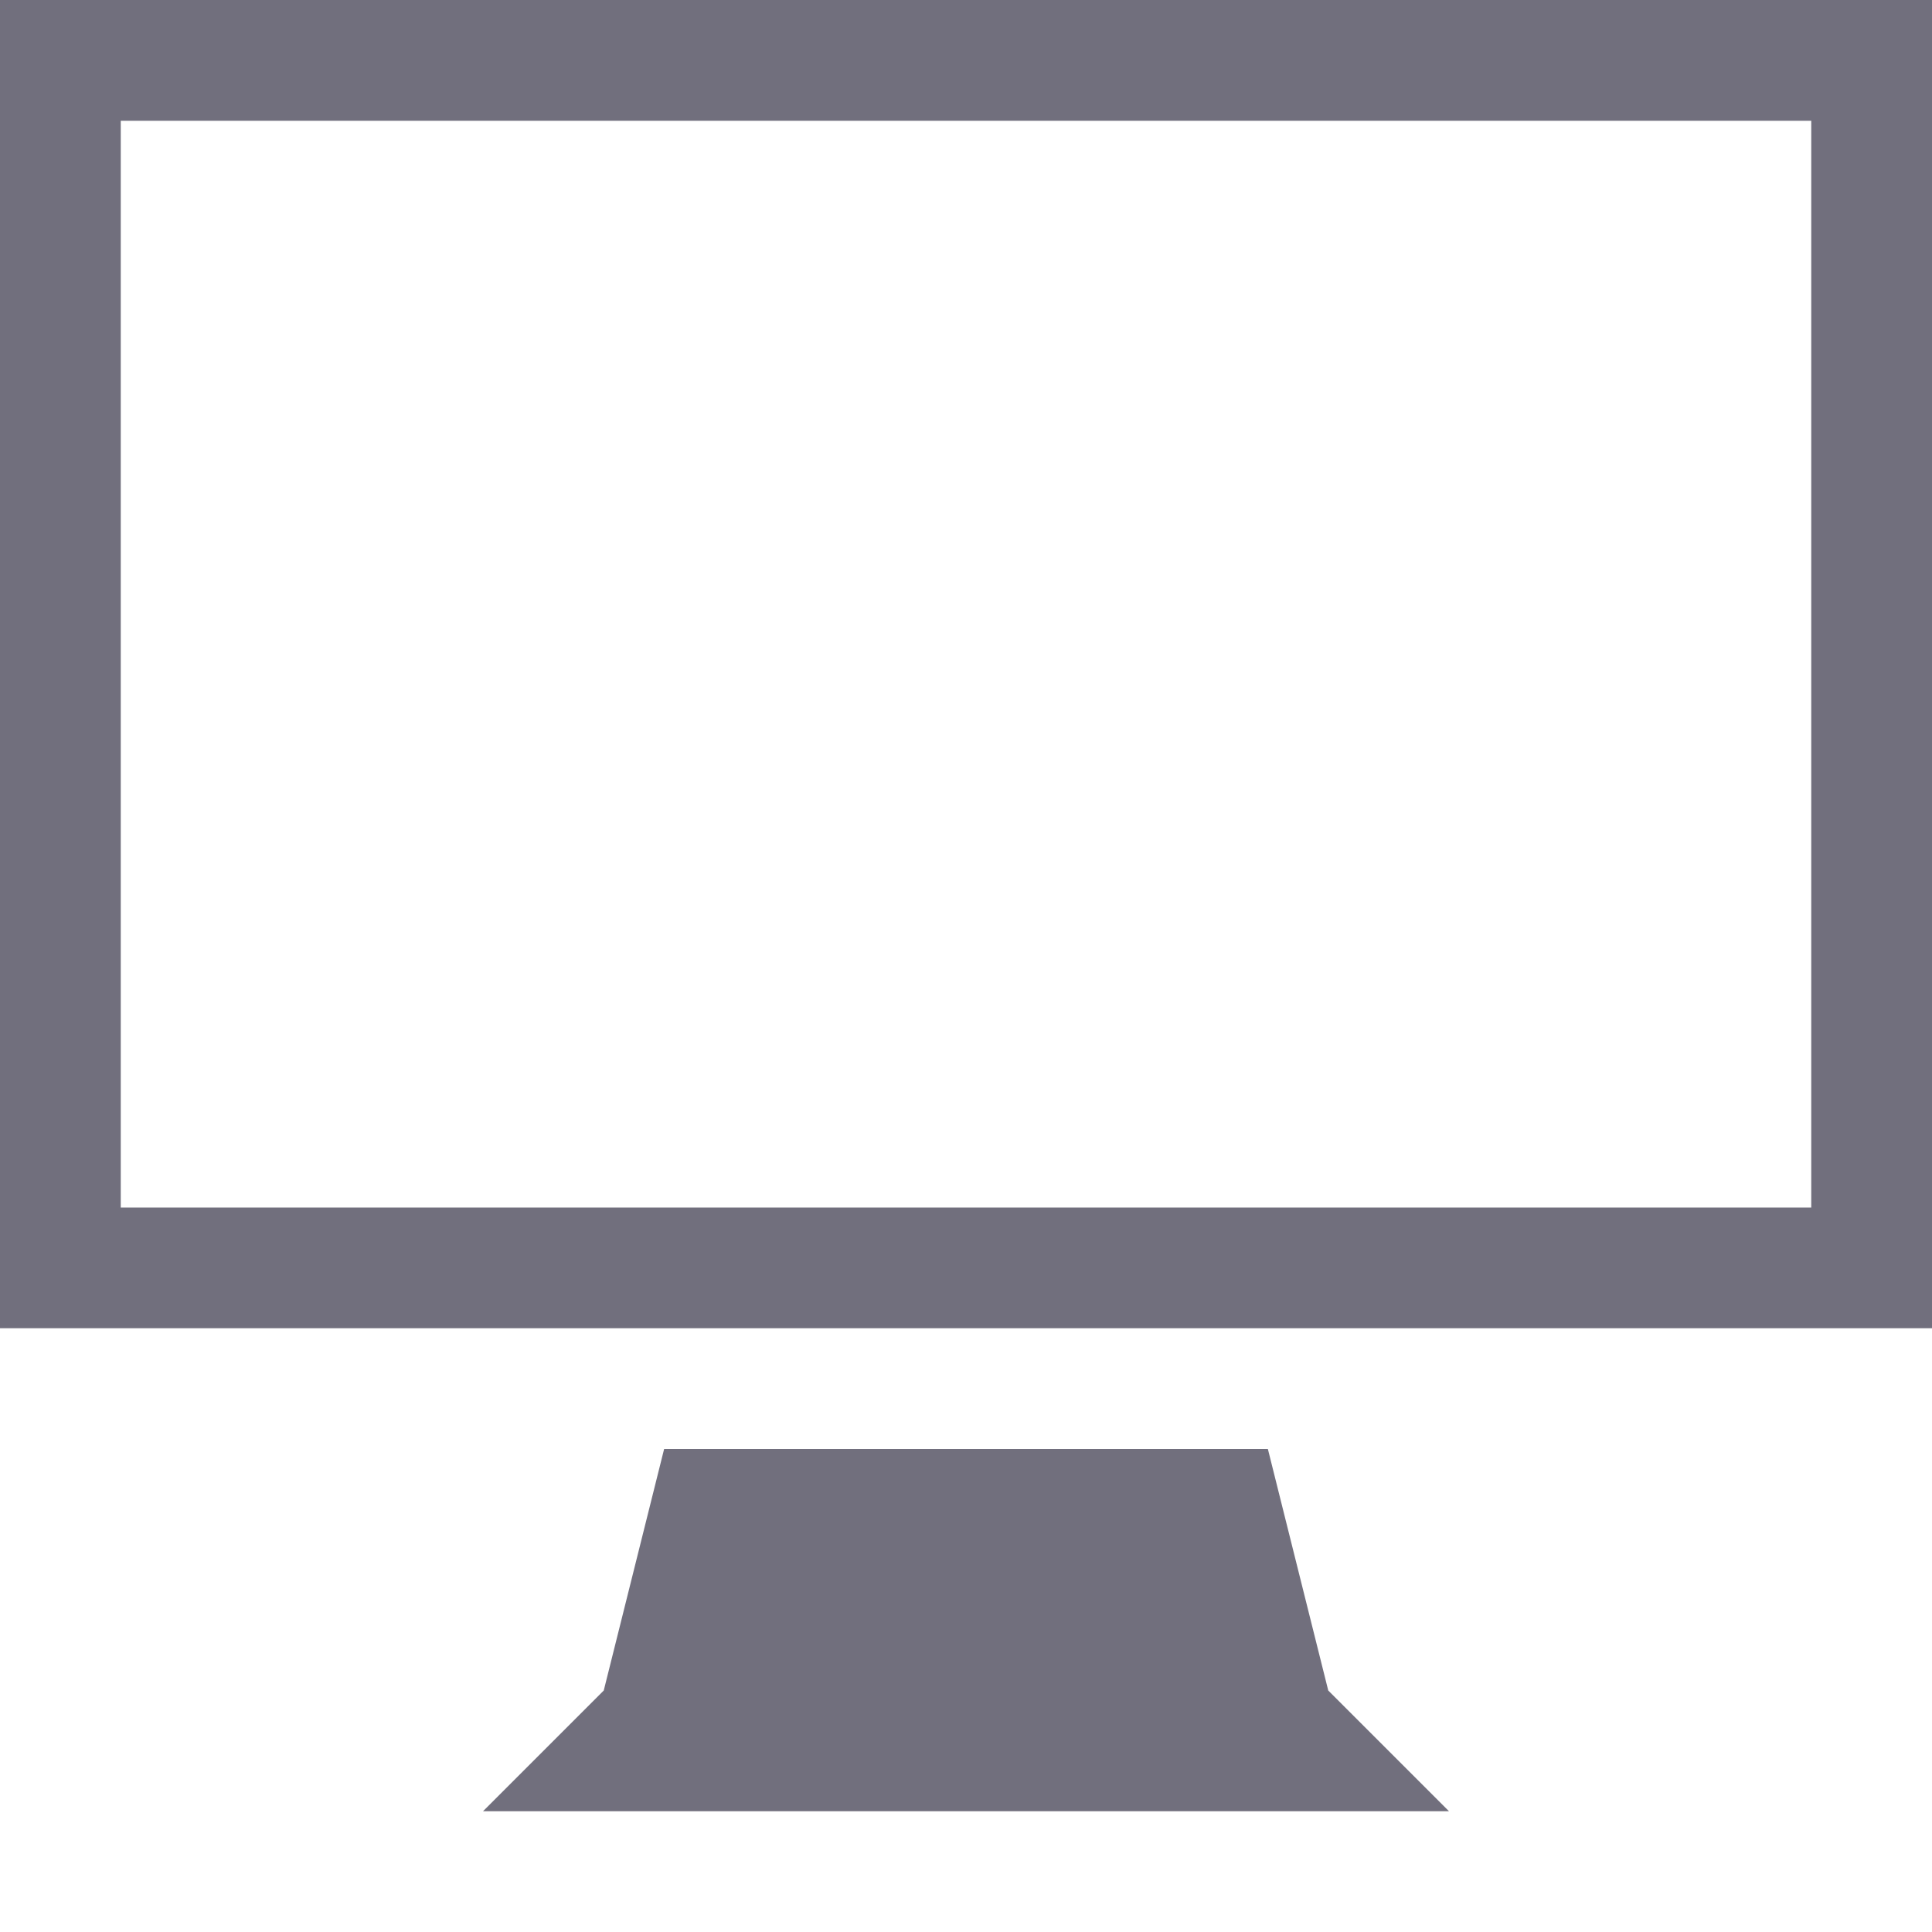
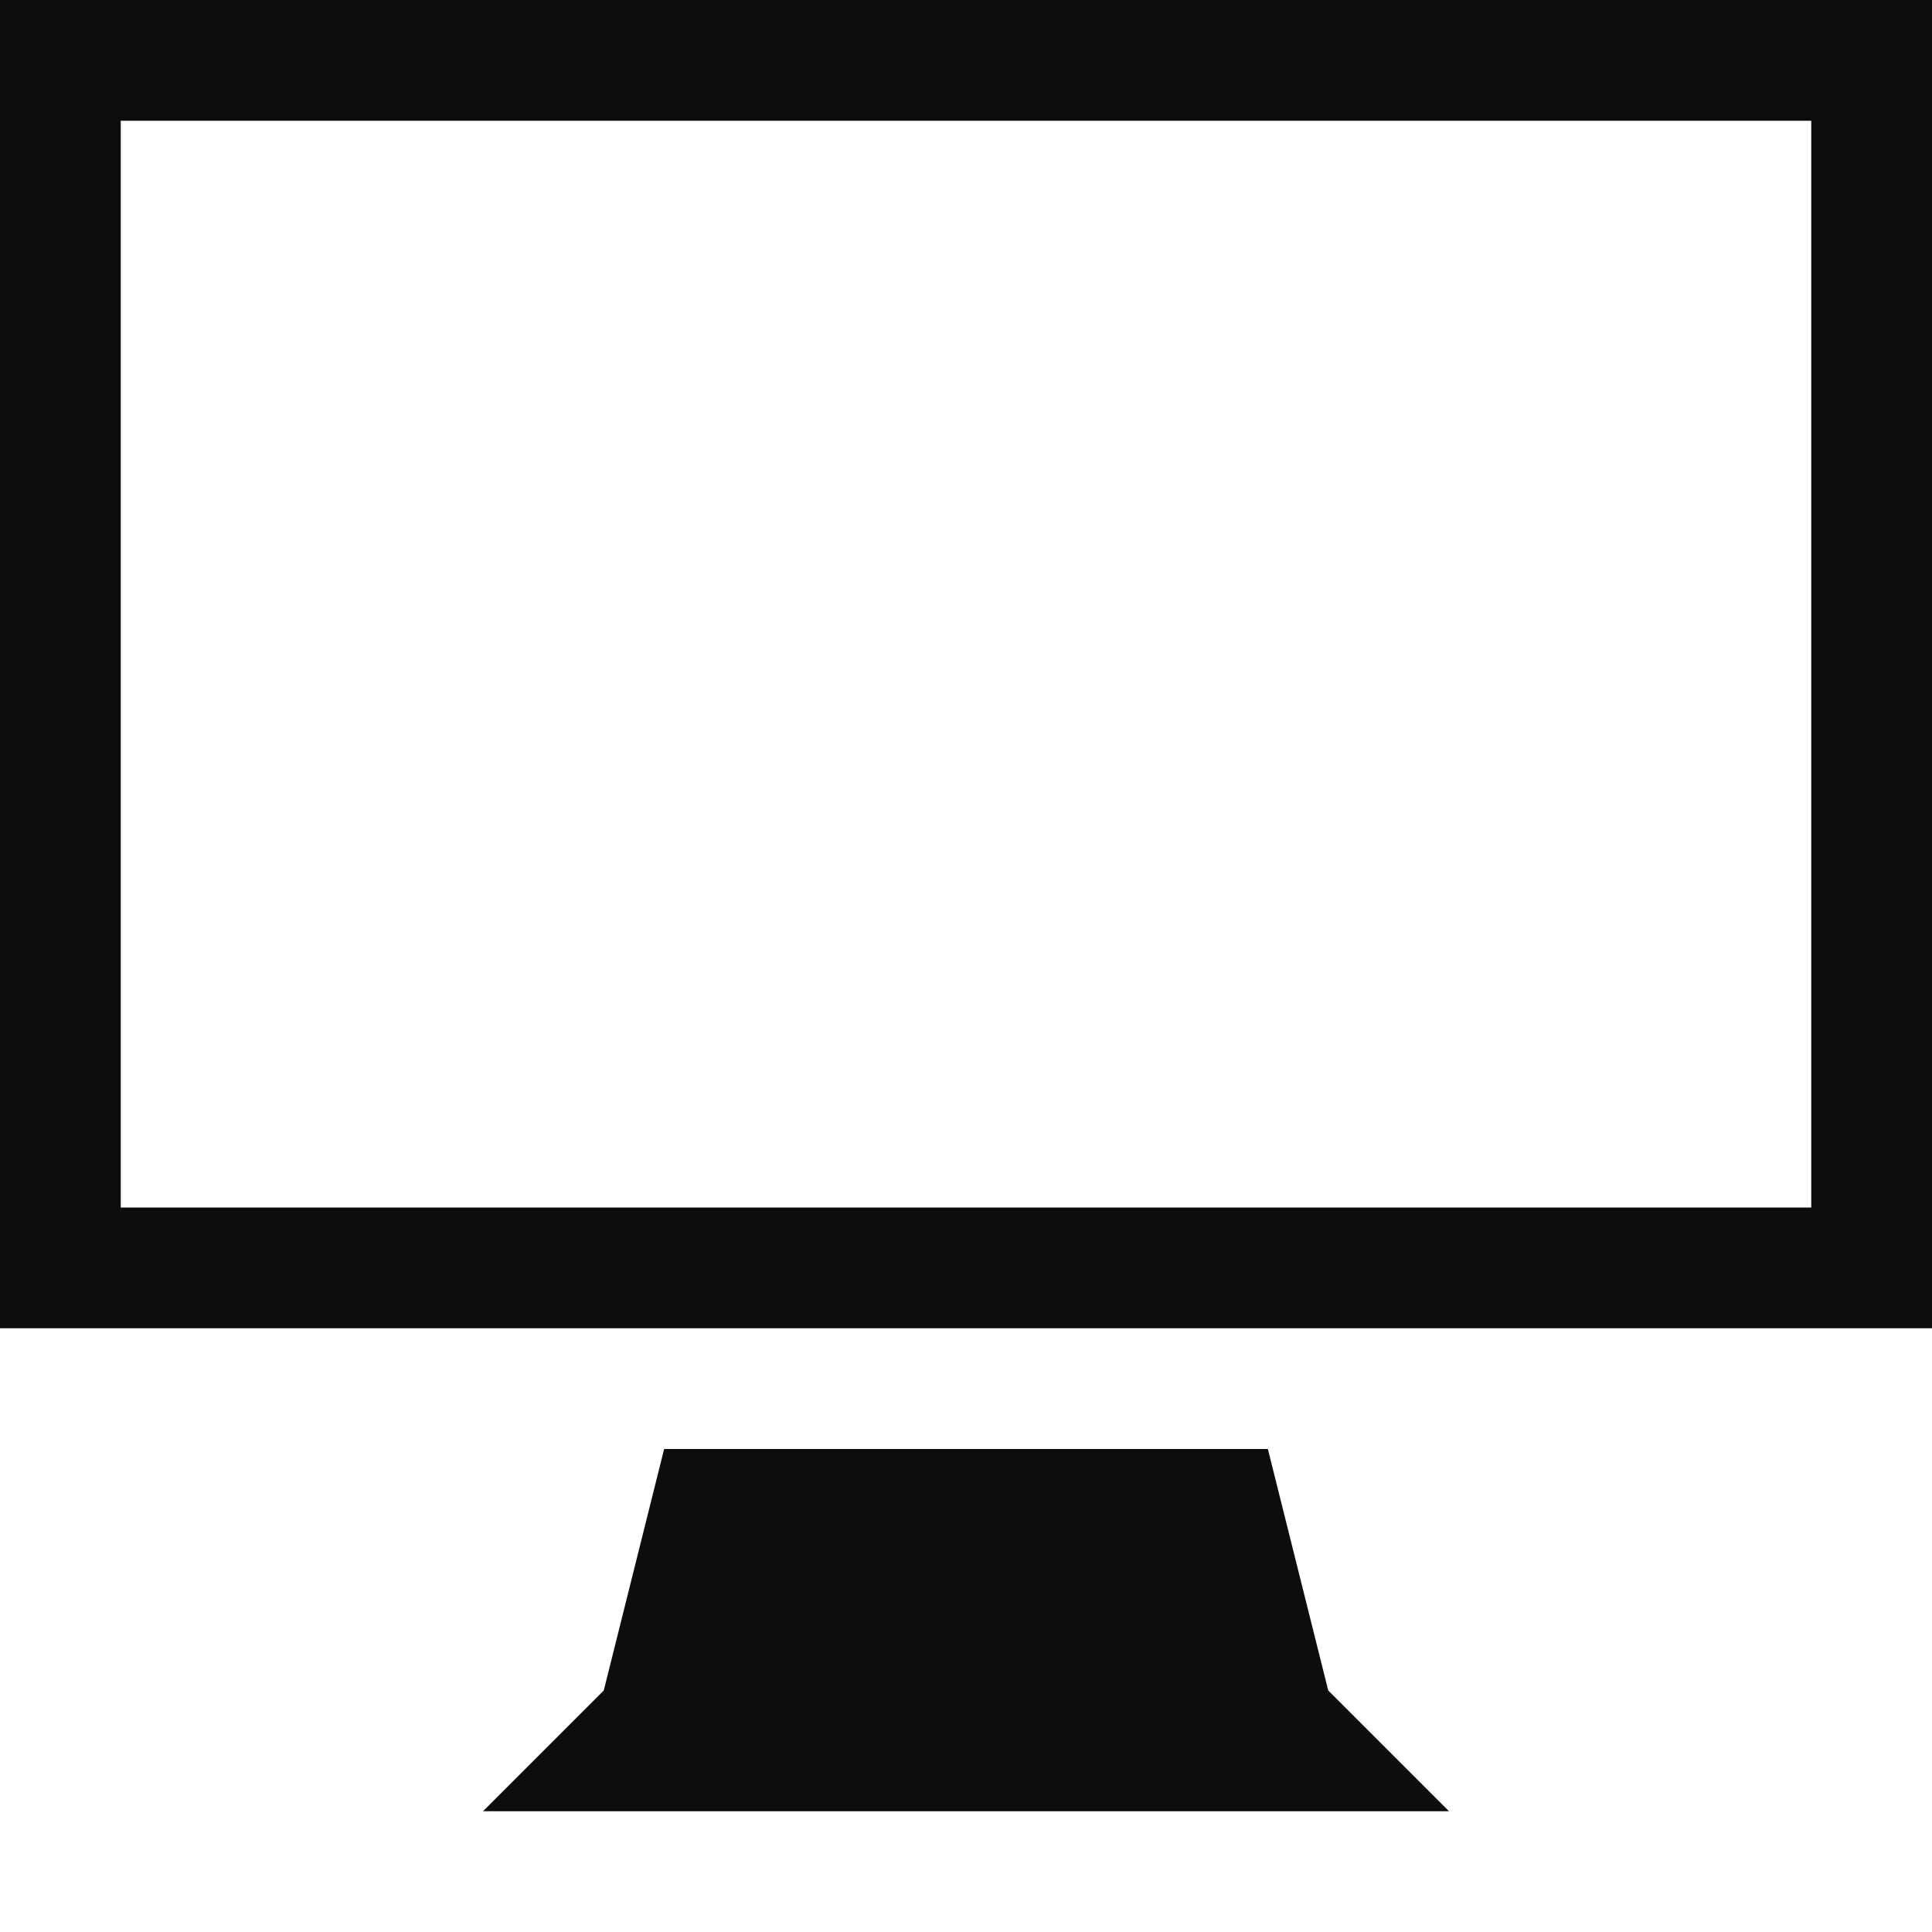
<svg xmlns="http://www.w3.org/2000/svg" version="1.1" width="32" height="32" viewBox="0 0 32 32">
-   <path fill="#716f7d" class="icons-background" d="M0 0v22h32v-22h-32zM30 20h-28v-18h28v18zM21 24h-10l-1 4-2 2h16l-2-2-1-4z" />
+   <path fill="#0d0d0d" class="icons-background" d="M0 0v22h32v-22h-32zM30 20h-28v-18h28v18zM21 24h-10l-1 4-2 2h16l-2-2-1-4z" />
</svg>
